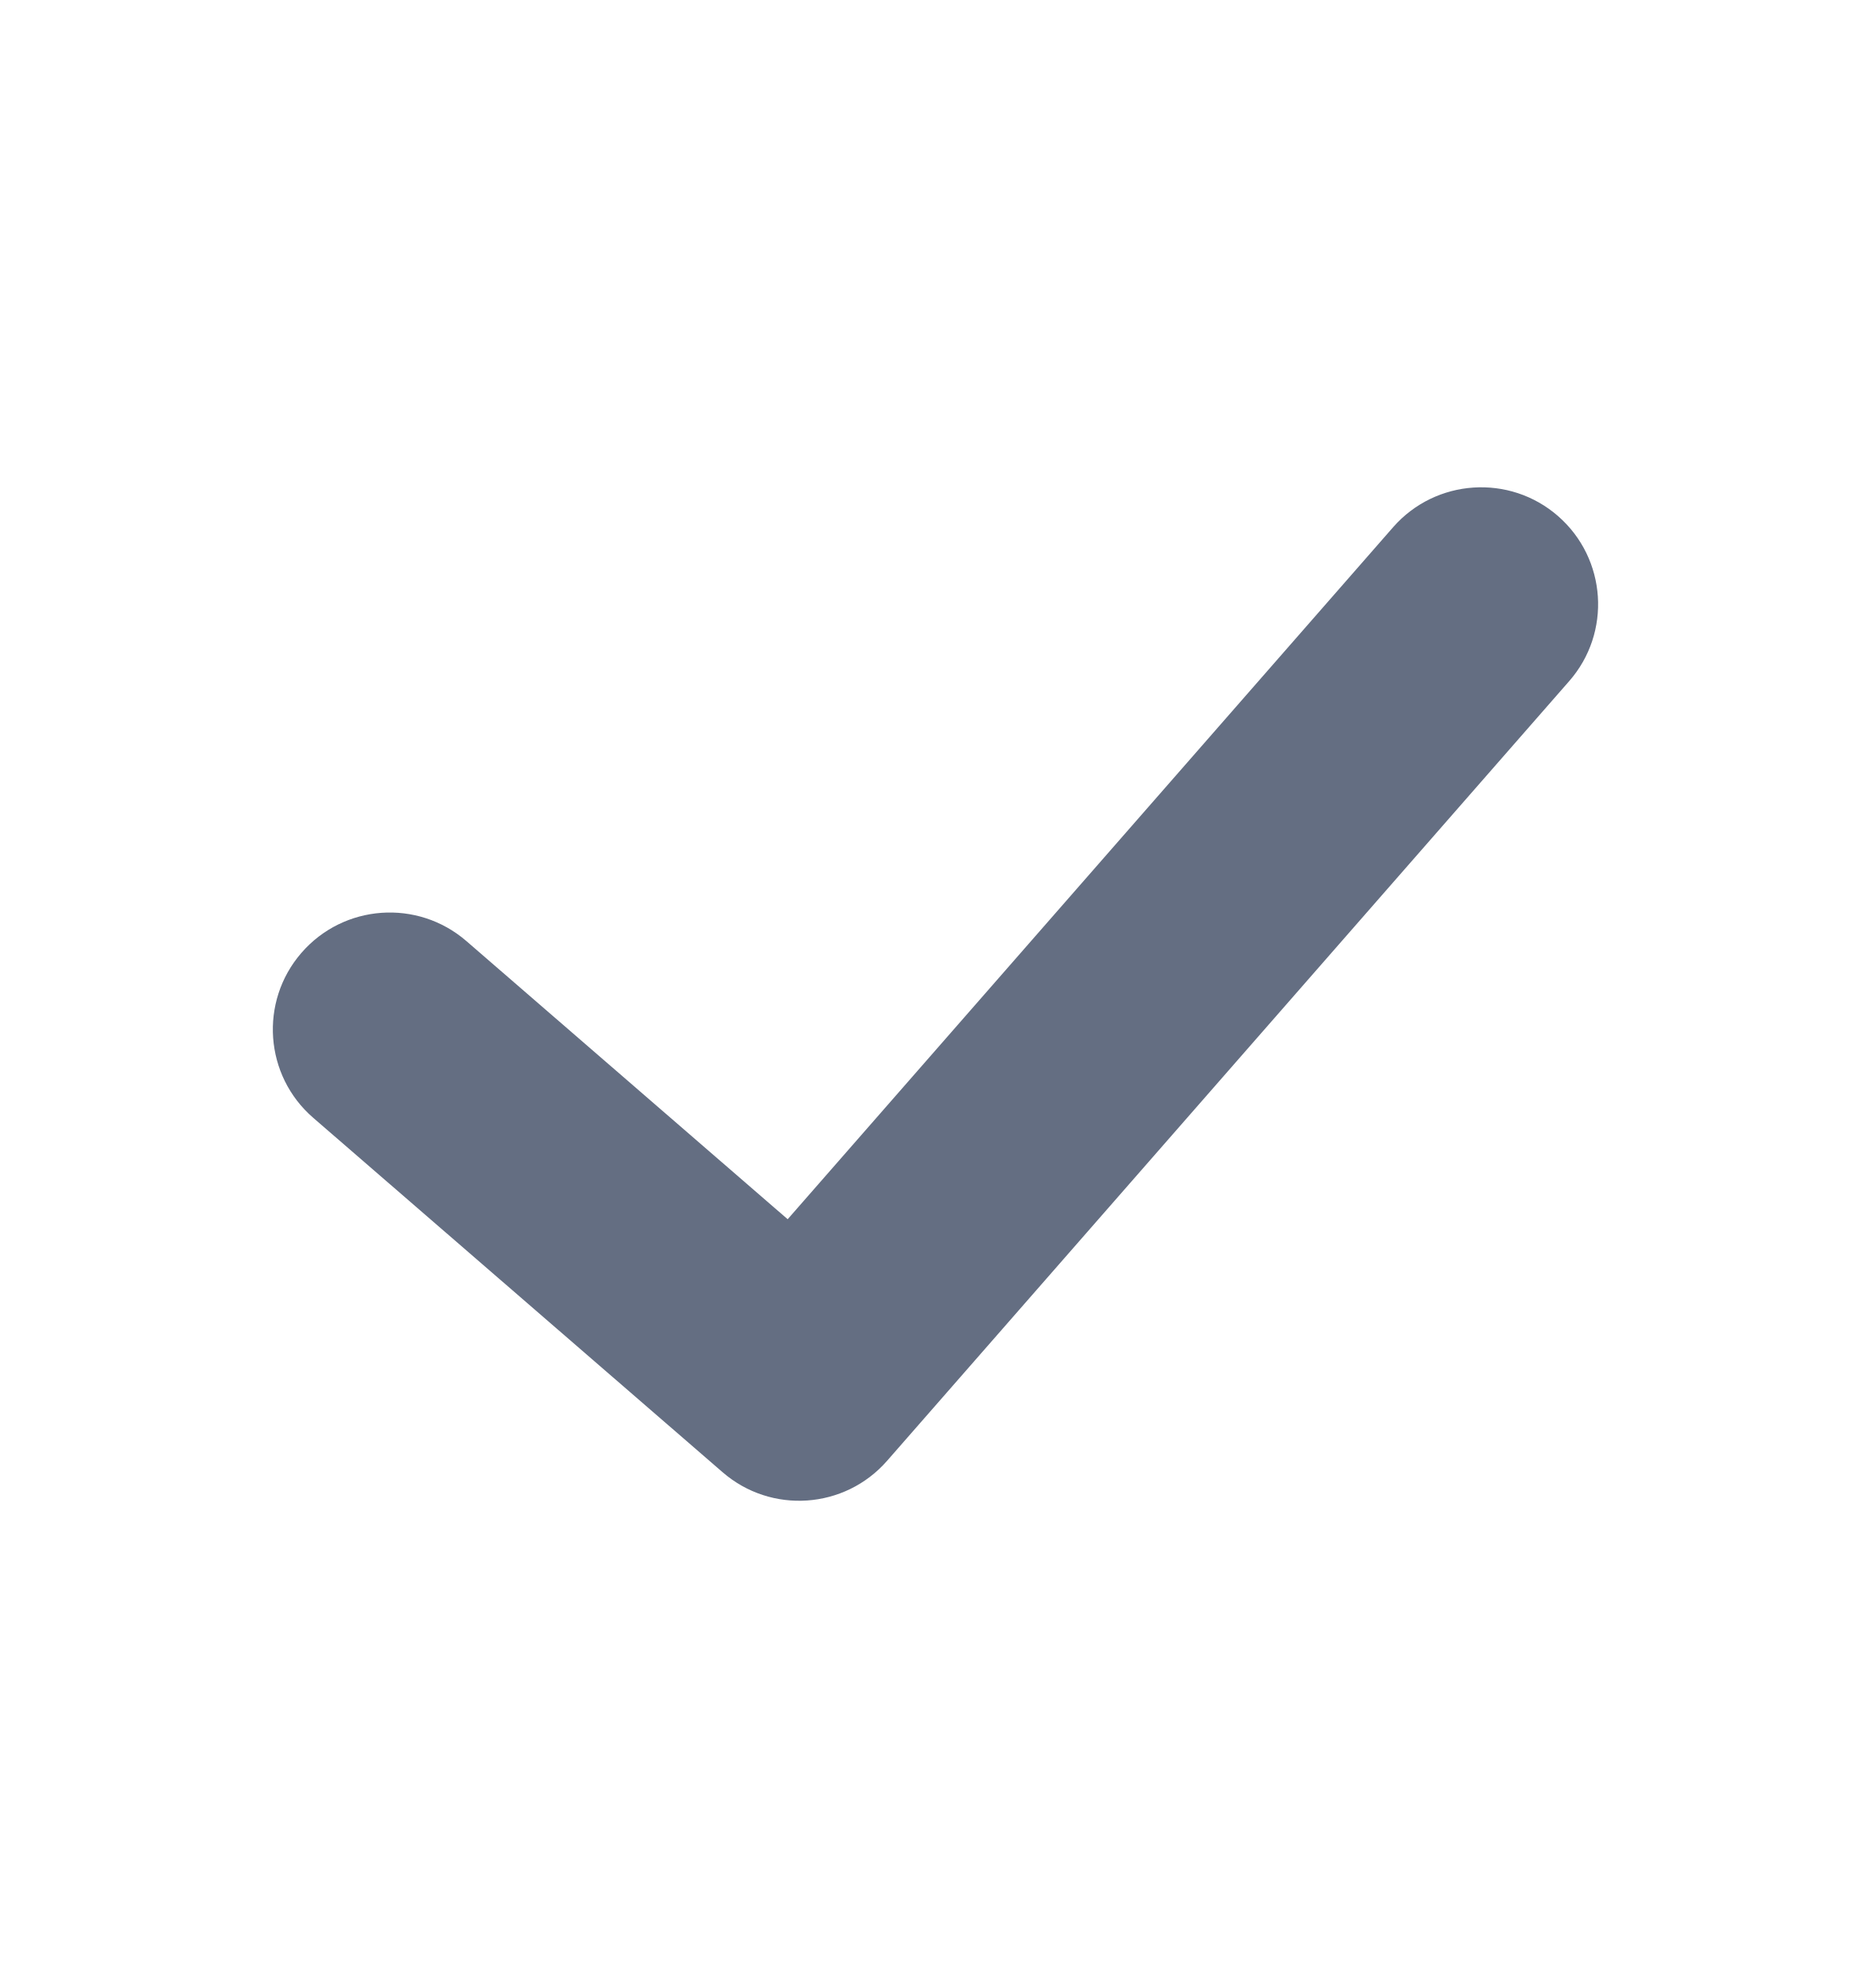
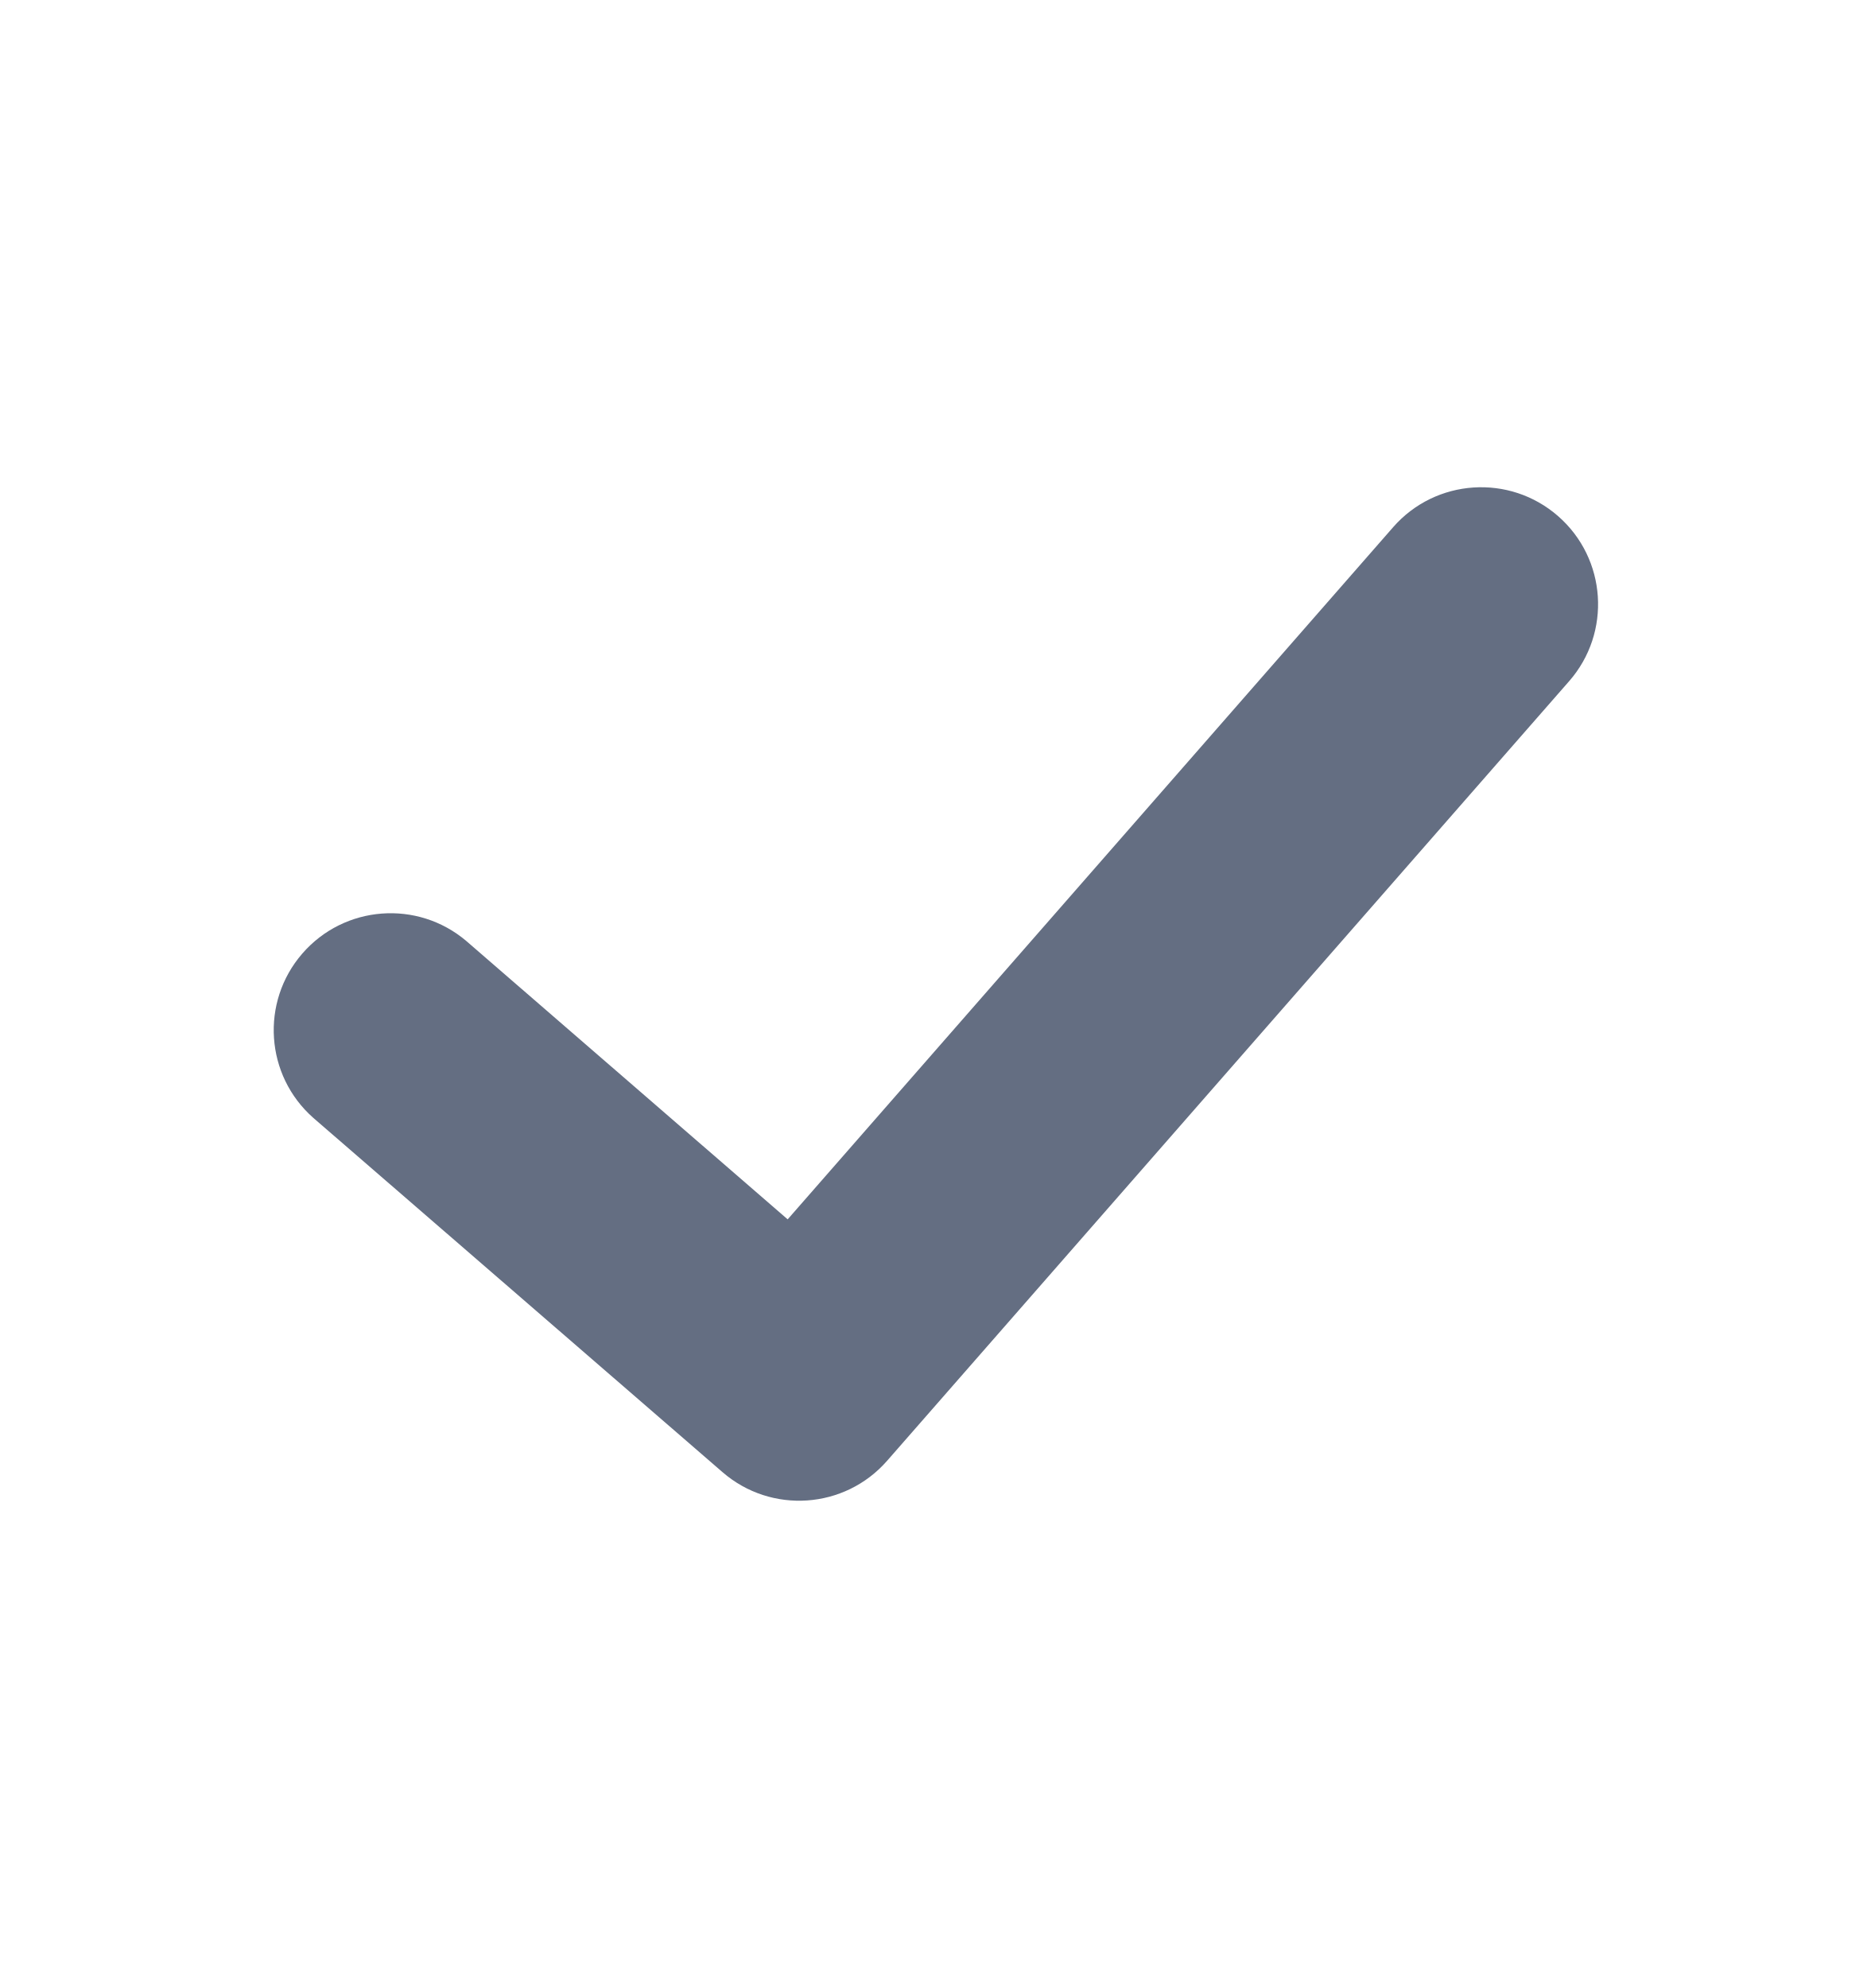
- <svg xmlns="http://www.w3.org/2000/svg" width="16" height="17" viewBox="0 0 16 17" fill="none">
-   <path fill-rule="evenodd" clip-rule="evenodd" d="M13.325 4.414C13.741 4.778 13.783 5.41 13.419 5.825L7.586 12.492C7.224 12.906 6.595 12.95 6.179 12.589L2.679 9.559C2.261 9.198 2.216 8.566 2.577 8.149C2.939 7.731 3.57 7.686 3.988 8.047L6.736 10.426L11.914 4.508C12.278 4.093 12.91 4.051 13.325 4.414Z" fill="#646E82" />
+ <svg xmlns="http://www.w3.org/2000/svg" width="16" height="17" fill="none">
+   <path fill-rule="evenodd" clip-rule="evenodd" d="M13.325 4.414a1 1 0 01.094 1.411l-5.833 6.667a1 1 0 01-1.407.097l-3.5-3.03a1 1 0 011.309-1.512l2.748 2.38 5.178-5.919a1 1 0 011.411-.094z" fill="#646E82" />
</svg>
